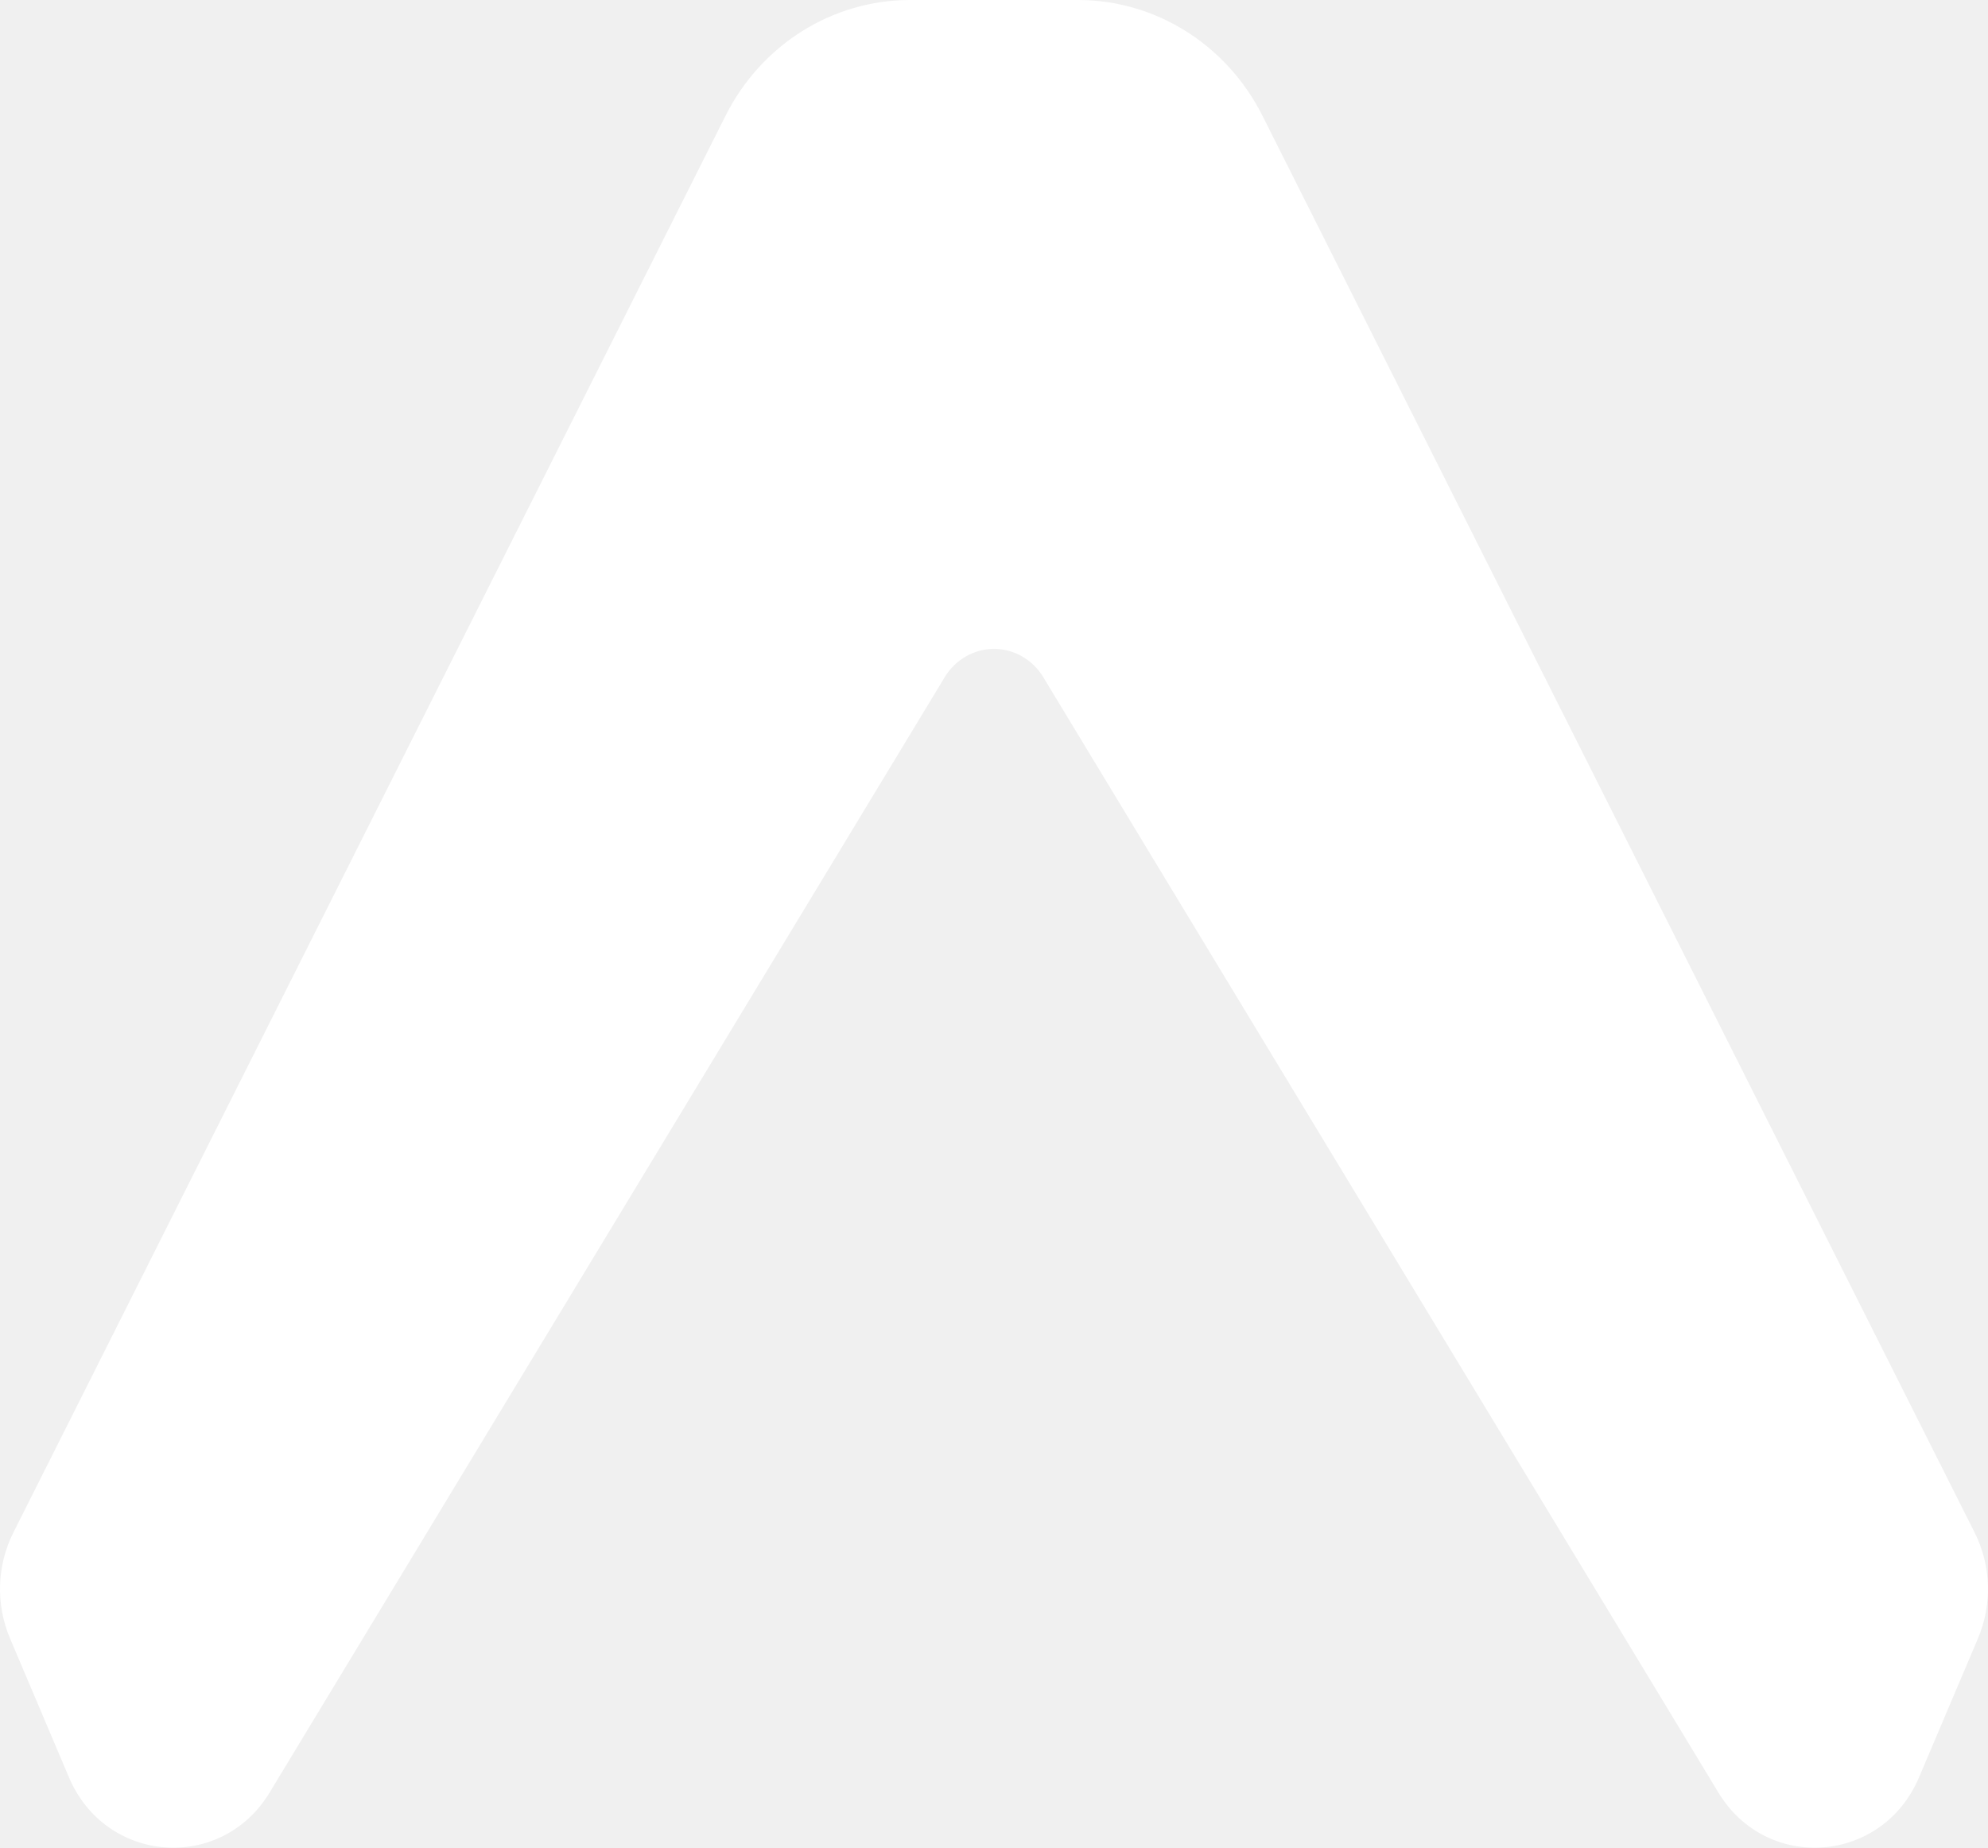
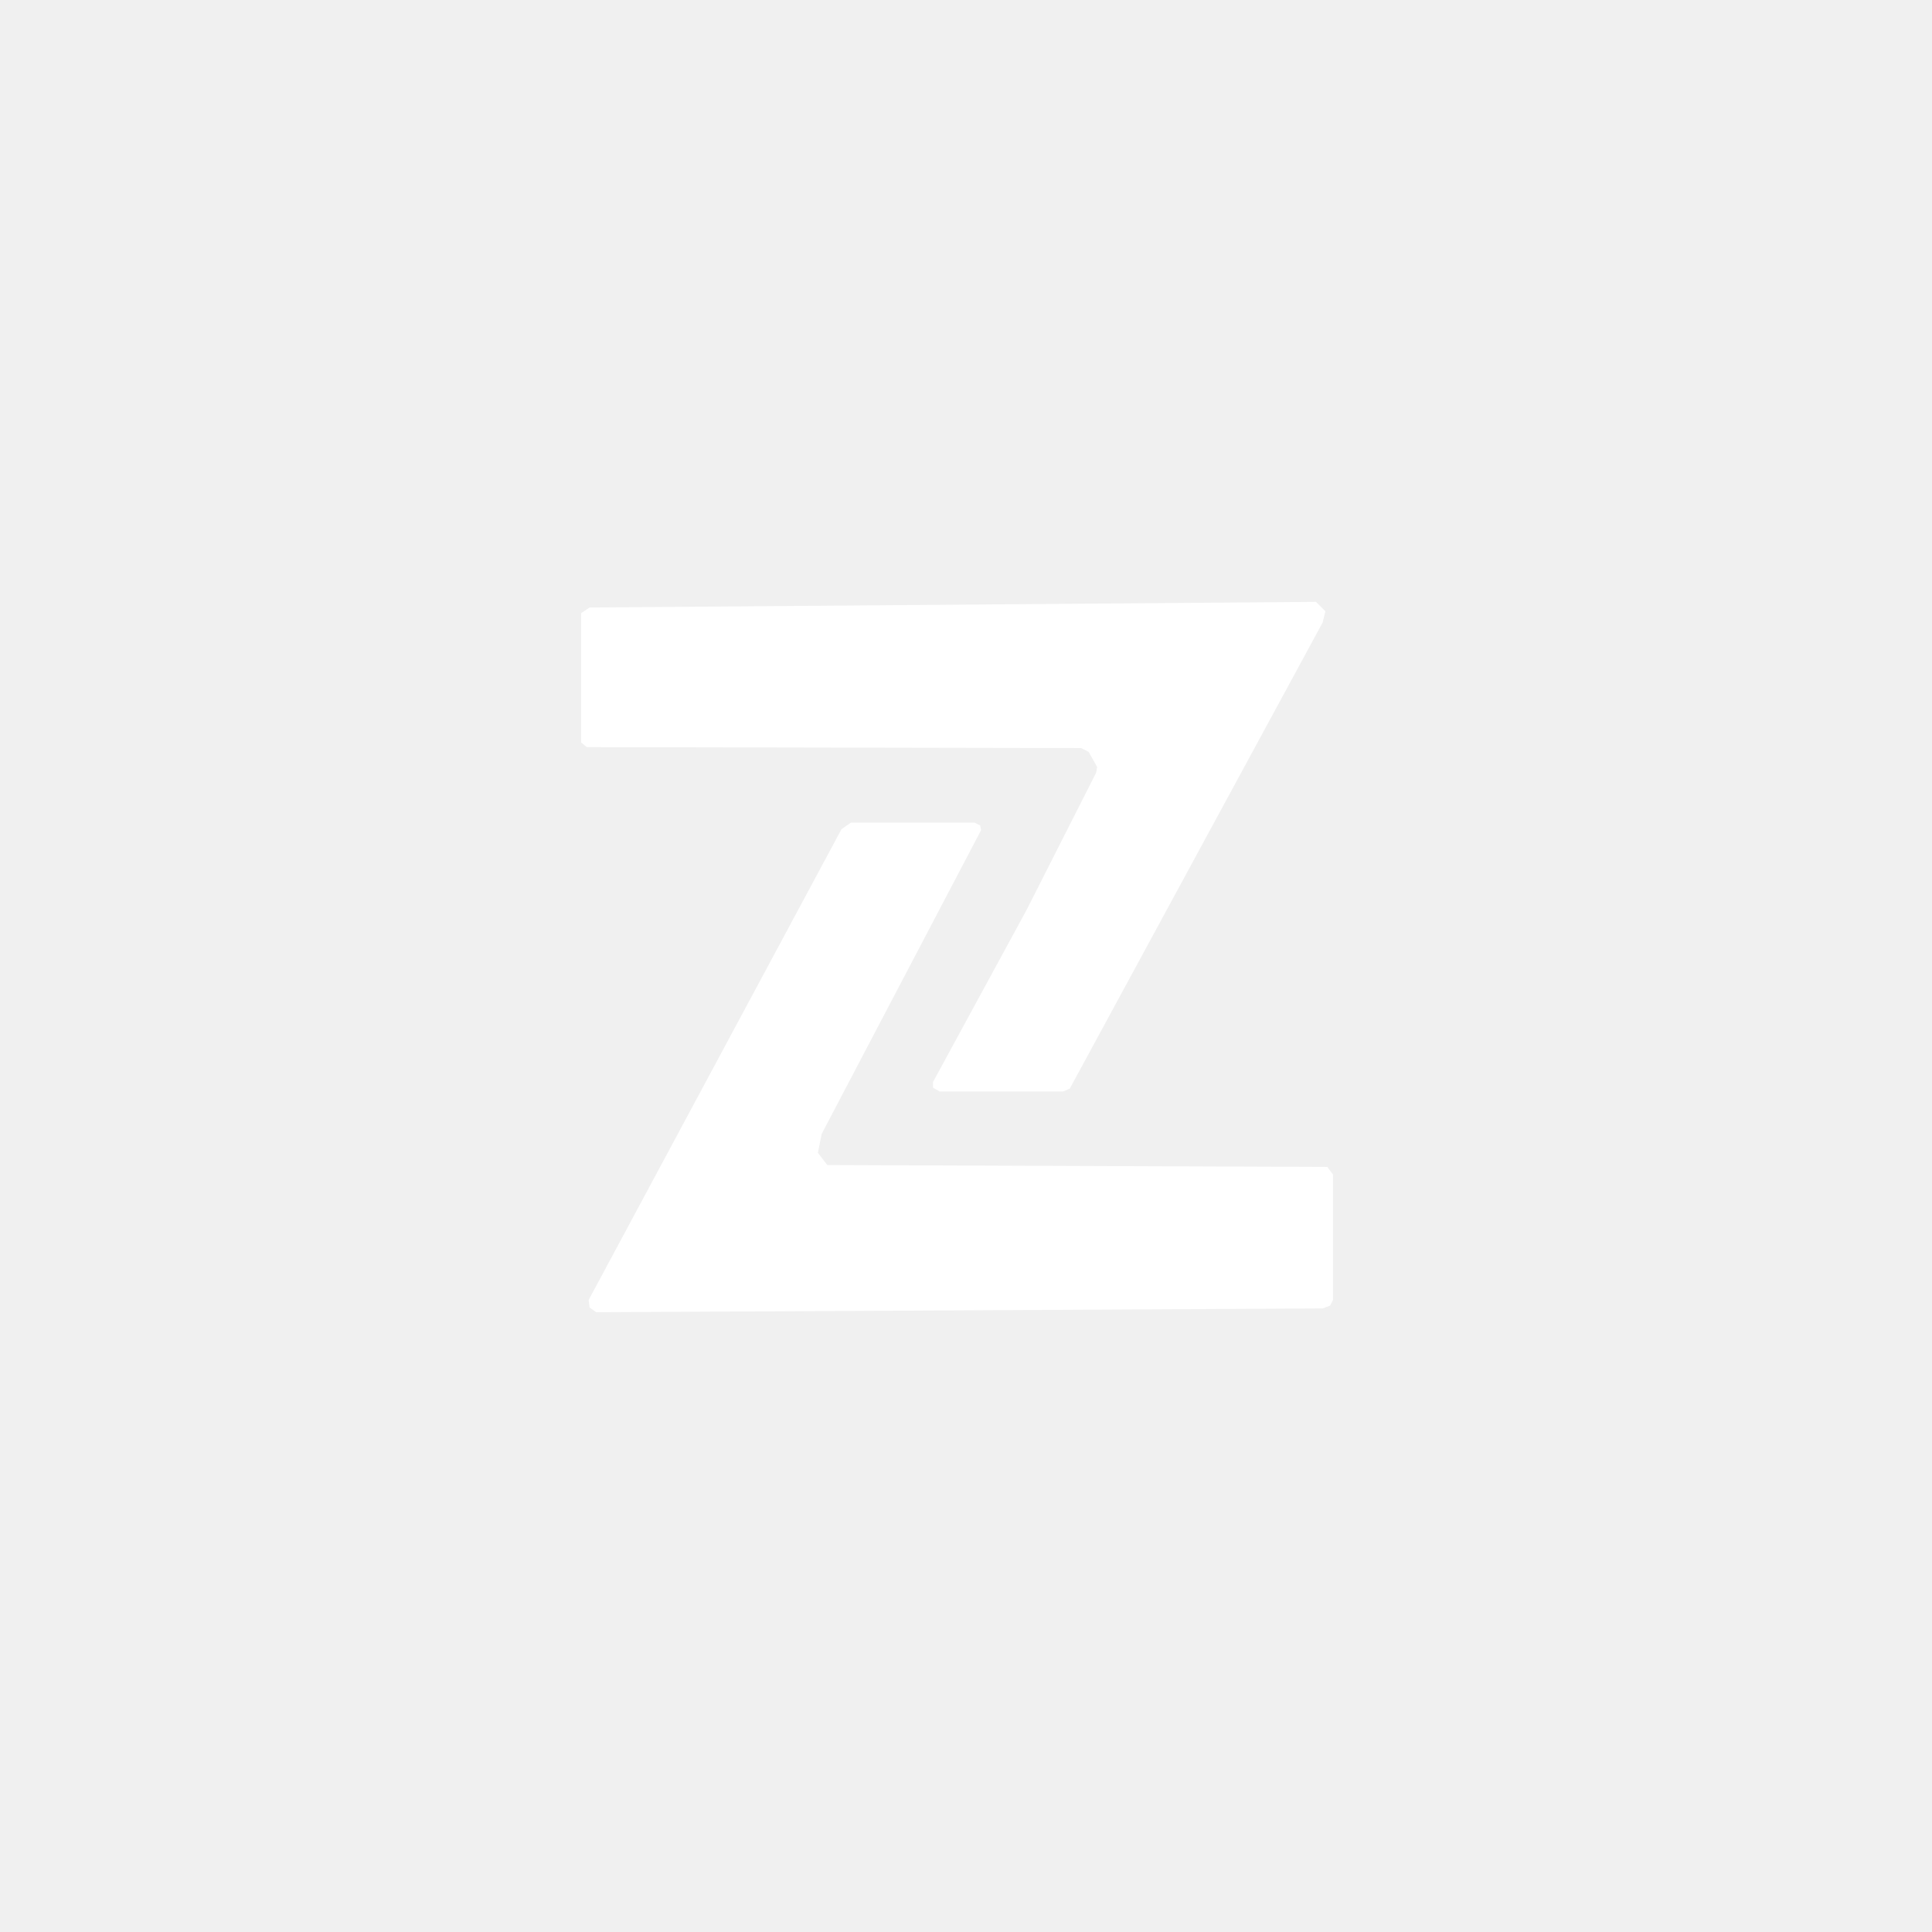
- <svg xmlns="http://www.w3.org/2000/svg" width="652" height="606" viewBox="0 0 652 606" fill="none">
-   <path d="M353.554 0H298.446C273.006 0 249.684 14.635 237.962 37.954L4.38 502.646C-1.043 513.435 -1.451 526.178 3.272 537.313L22.612 582.918C34.648 611.297 72.54 614.156 88.441 587.885L309.863 222.063C313.34 216.317 319.439 212.826 326 212.826C332.561 212.826 338.659 216.317 342.137 222.063L563.559 587.885C579.46 614.156 617.352 611.297 629.388 582.918L648.728 537.313C653.451 526.178 653.043 513.435 647.62 502.646L414.038 37.954C402.316 14.635 378.994 0 353.554 0Z" fill="white" />
+ <svg xmlns="http://www.w3.org/2000/svg" width="1024" height="1024" viewBox="0 0 1024 1024">
+   <path d="M312.0 689.0 L312.5 693.0 L316.0 695.5 L701.0 693.5 L705.0 692.0 L706.5 689.0 L706.5 622.5 L703.5 618.5 L438.5 617.5 L433.5 611.0 L435.5 601.0 L520.0 440.0 L519.5 437.5 L516.5 436.0 L451.0 436.0 L446.0 439.5 Z M702.5 324.0 L697.5 319.0 L312.5 322.0 L308.0 325.0 L308.0 393.5 L311.0 396.0 L573.0 396.5 L577.0 398.5 L581.5 406.5 L581.0 409.5 L544.0 482.5 L494.5 573.5 L494.5 576.5 L498.0 578.5 L563.5 578.5 L567.0 577.0 L701.0 330.0 Z" fill="#FFFFFF" fill-rule="evenodd" />
</svg>
